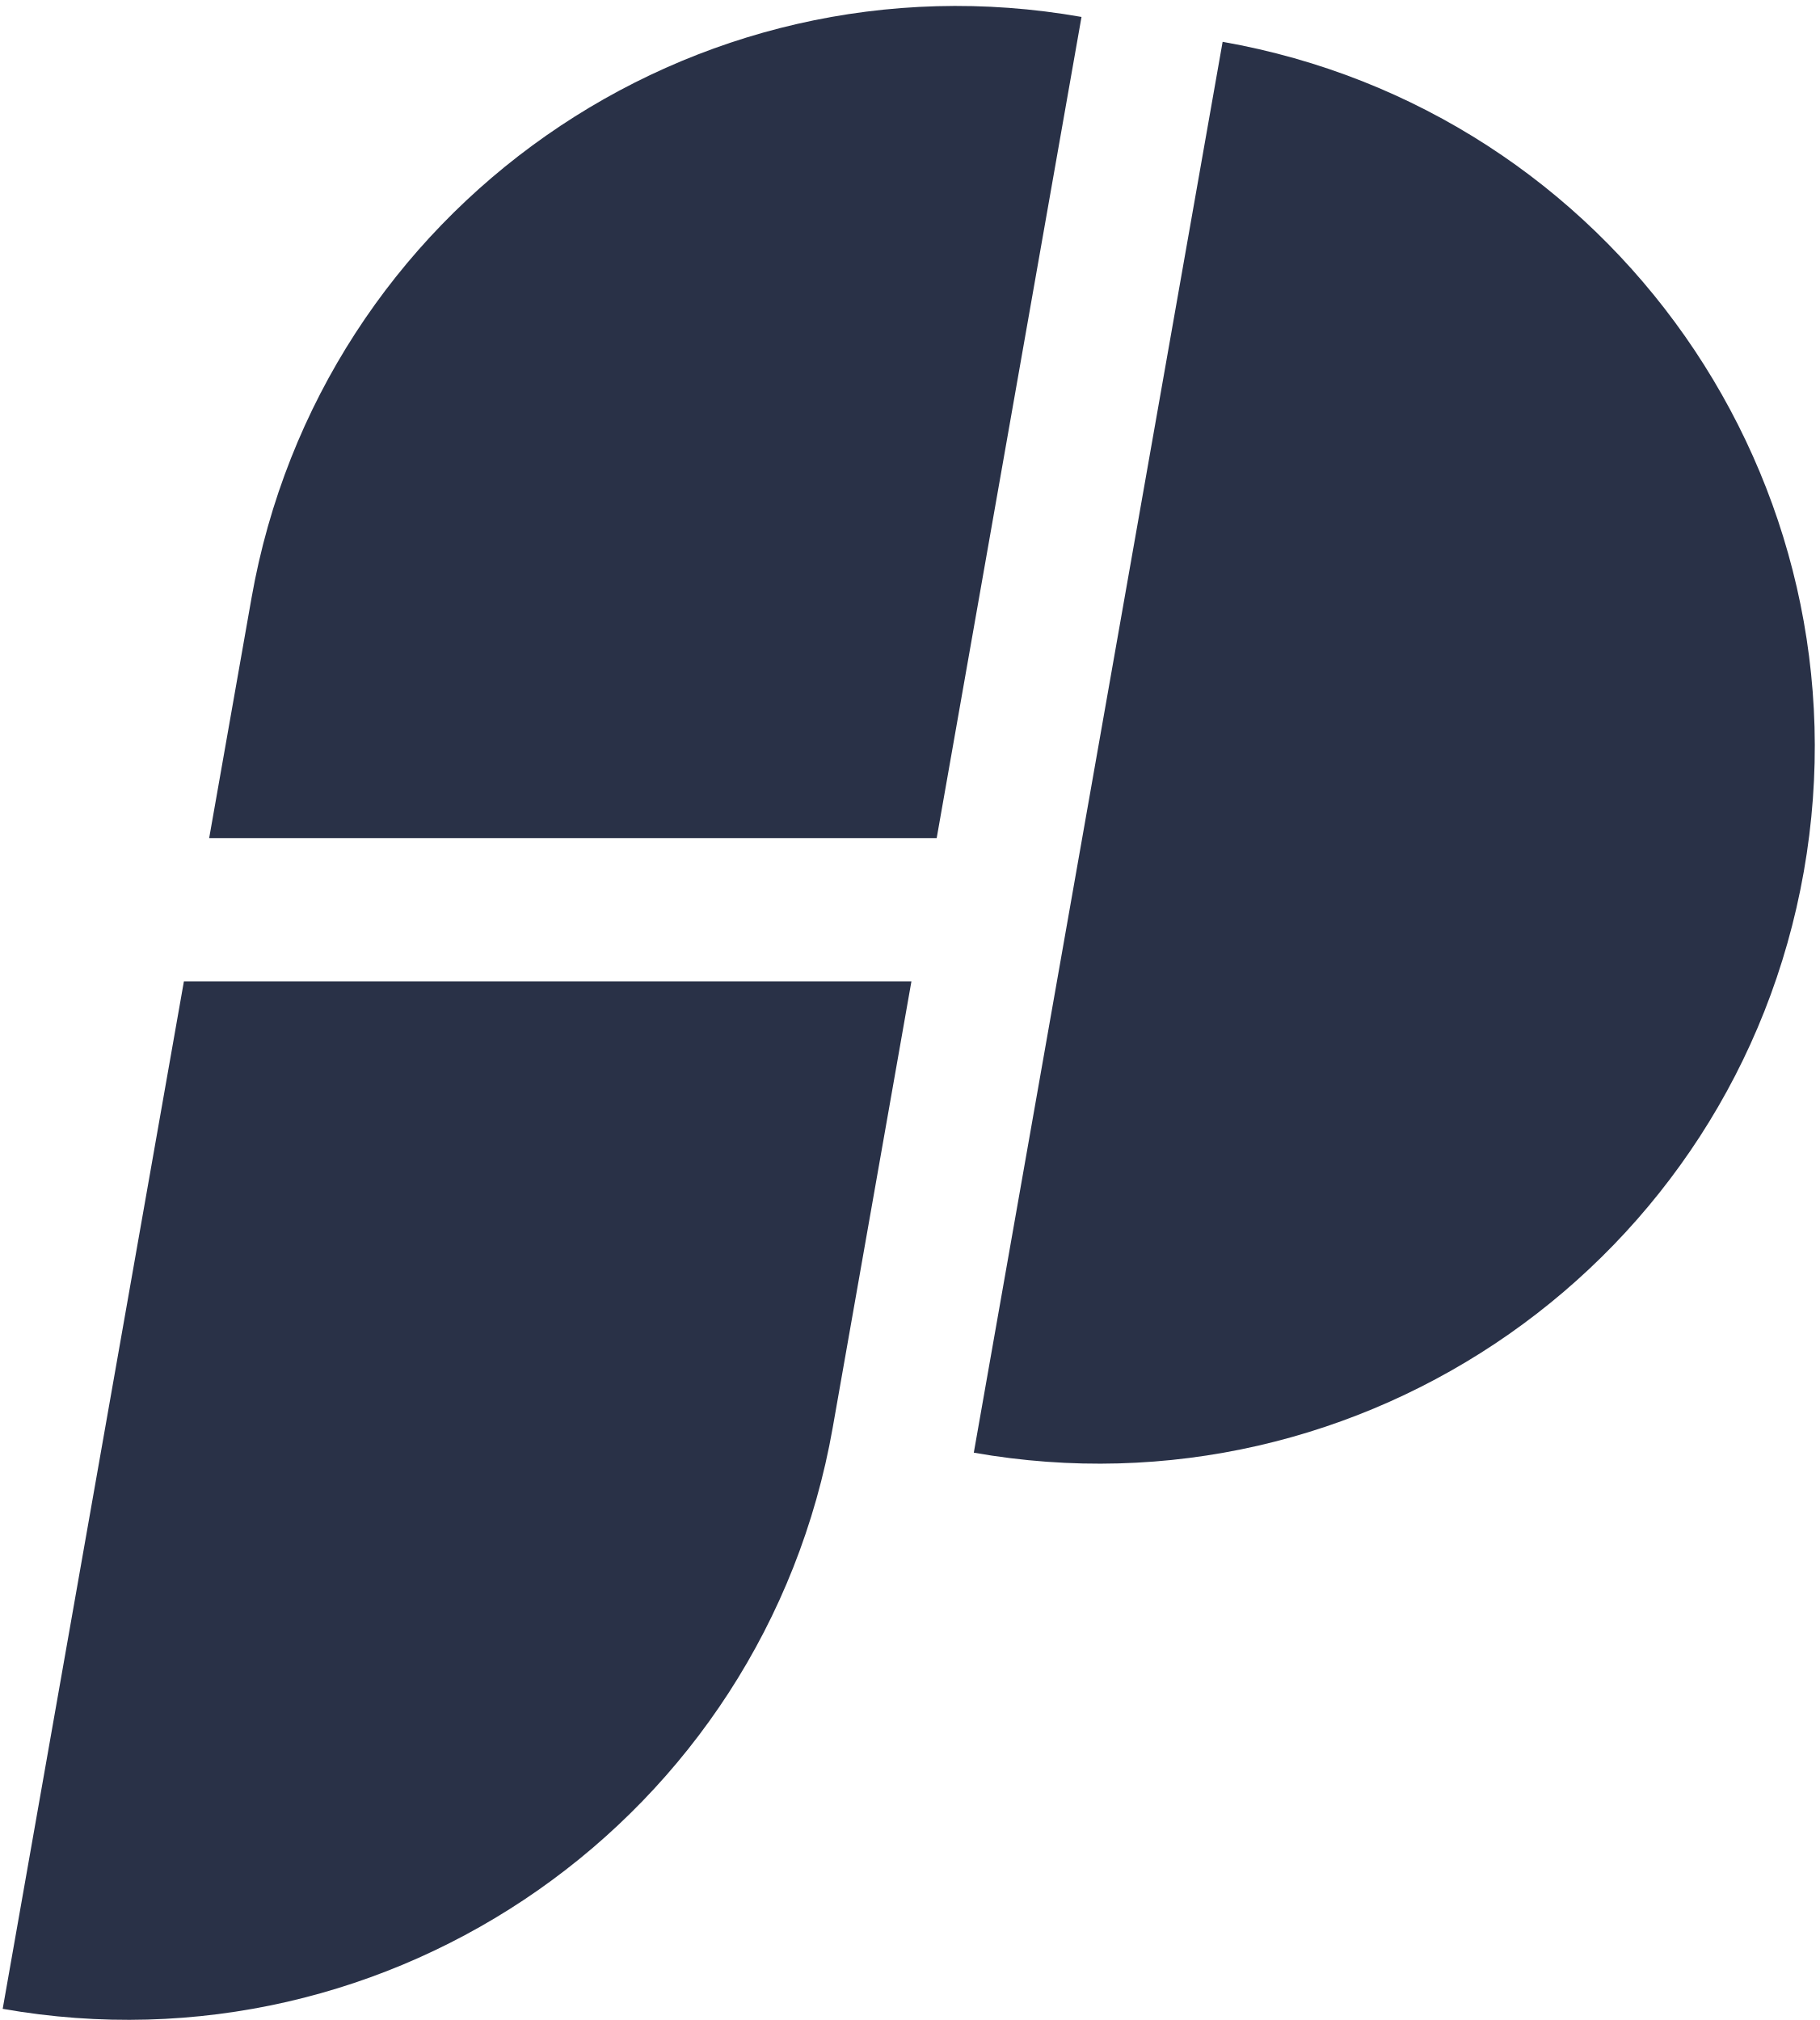
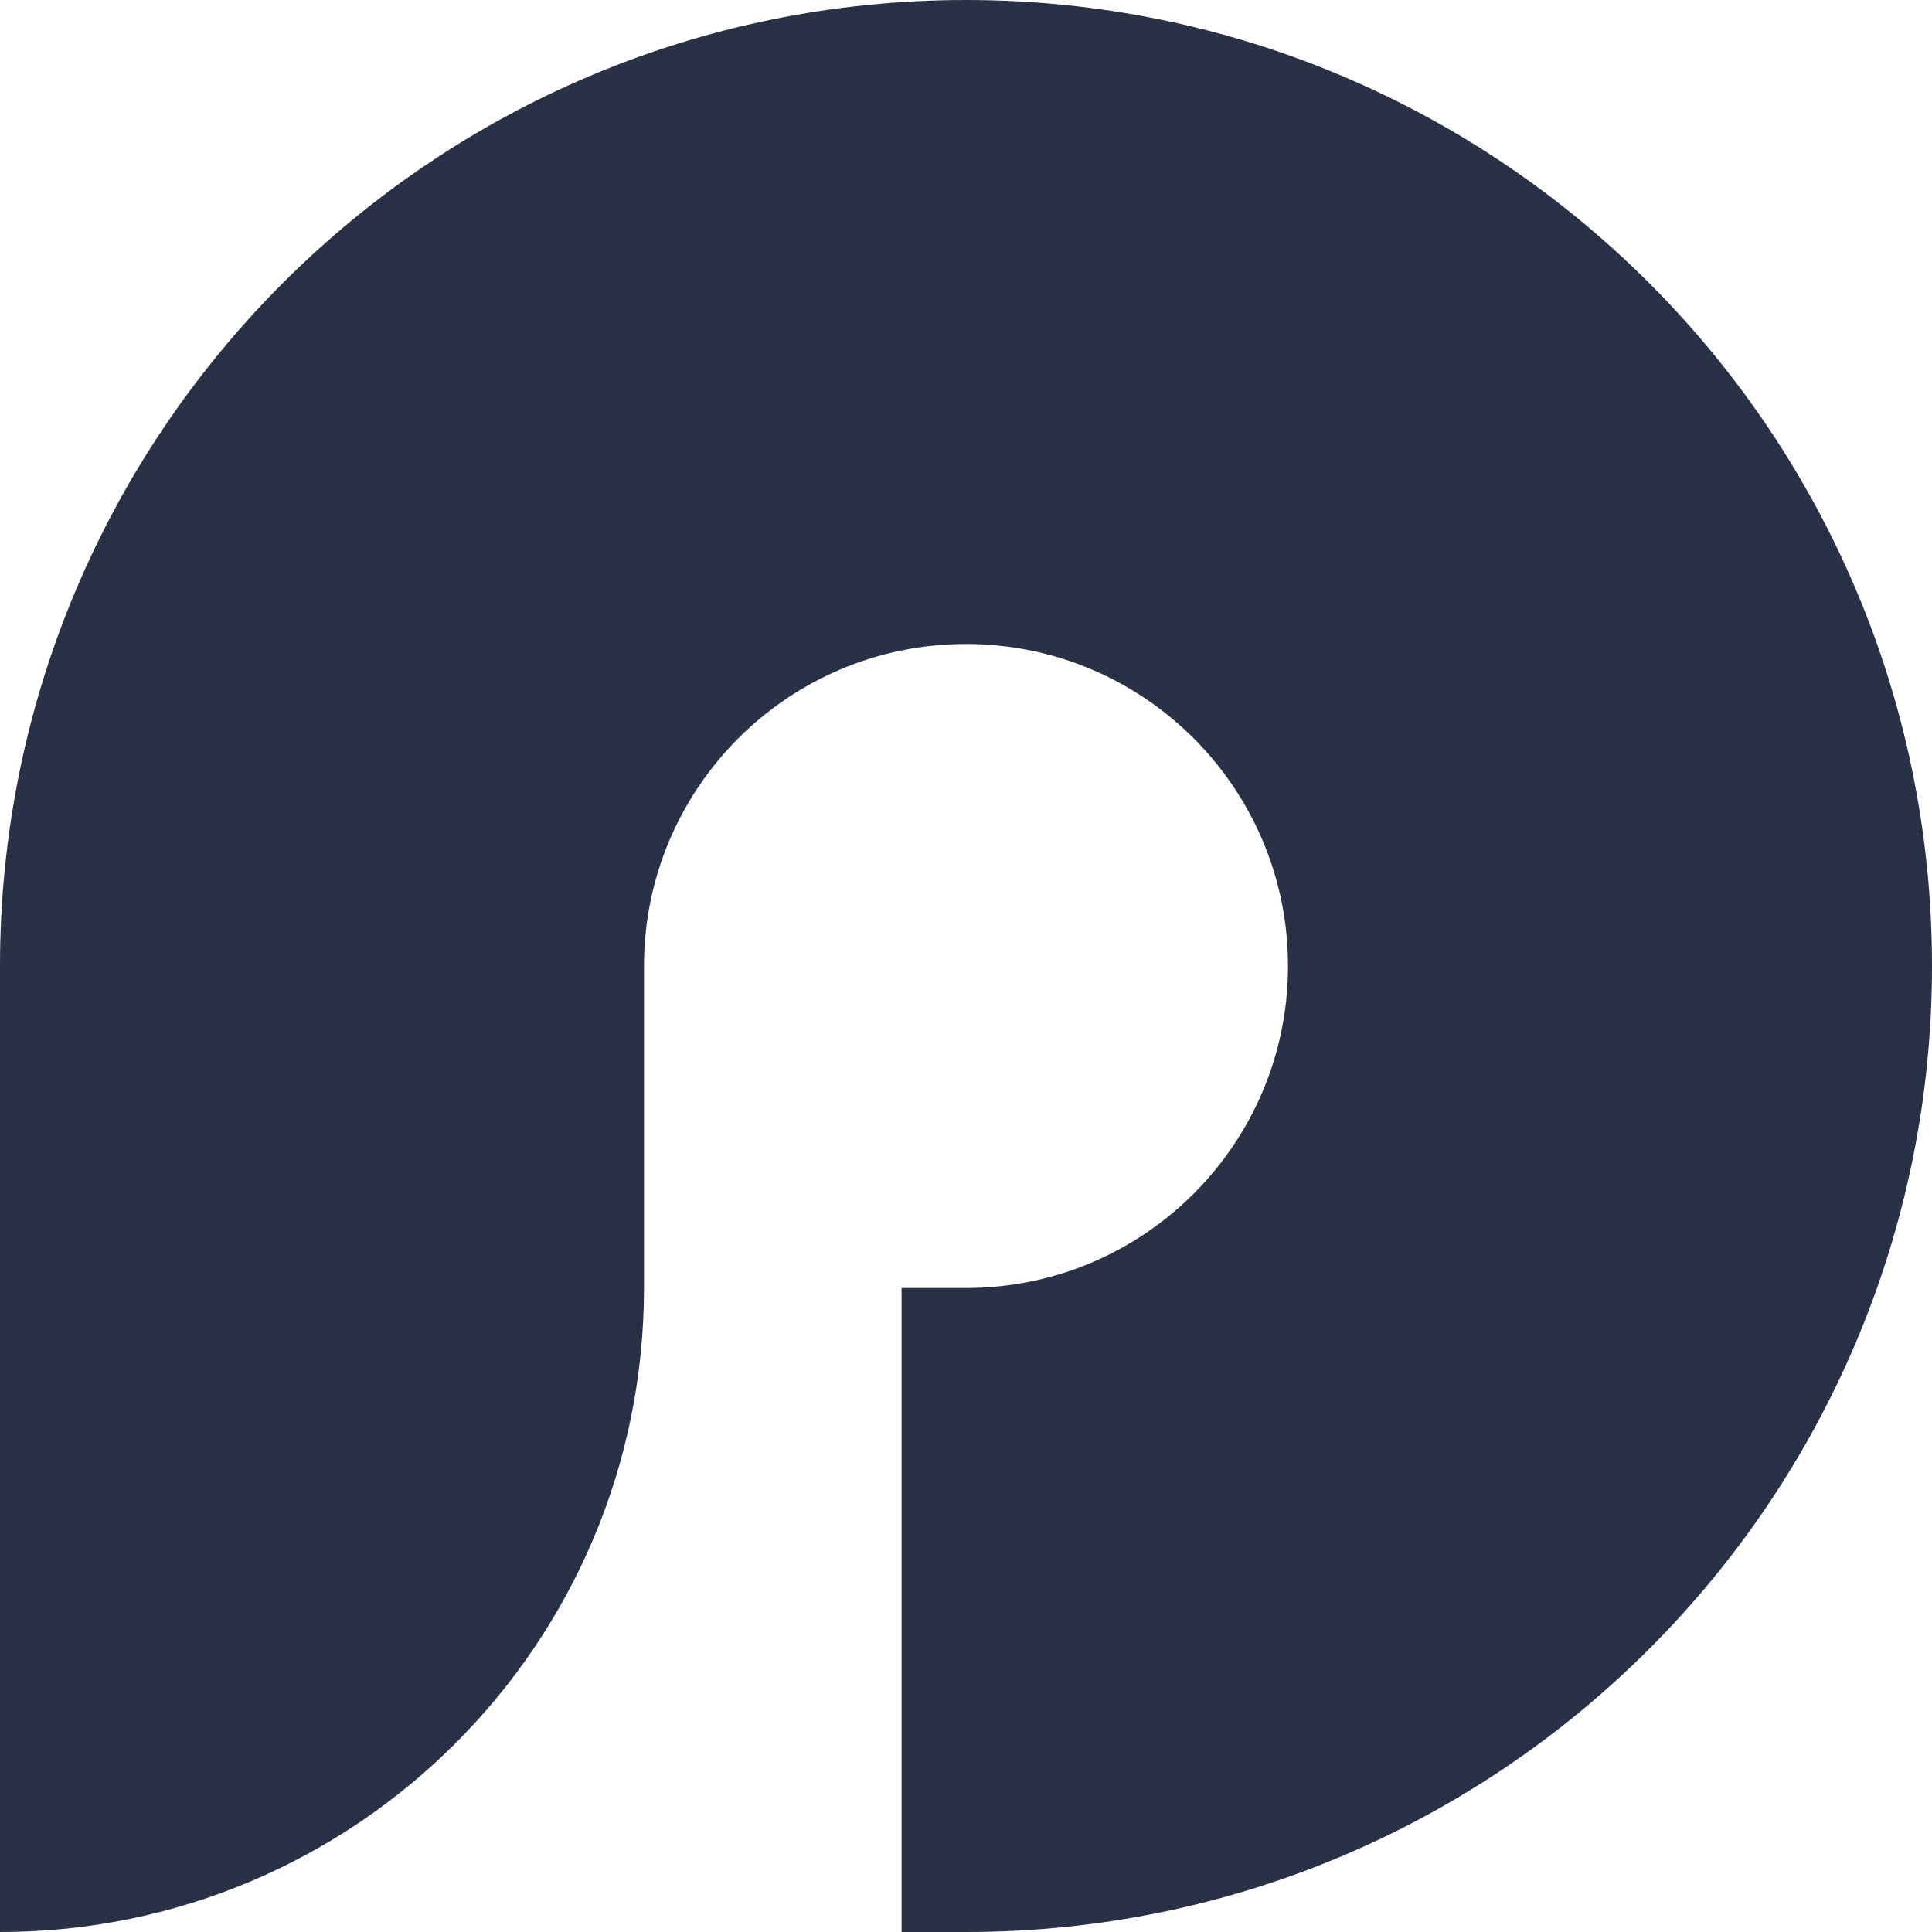
- <svg xmlns="http://www.w3.org/2000/svg" width="254" height="282" viewBox="0 0 254 282" fill="none">
-   <path fill-rule="evenodd" clip-rule="evenodd" d="M35.106 83.481C44.696 29.091 96.562 -7.226 150.951 2.365L130.738 117H29.195L35.106 83.481L35.106 83.481ZM25.669 137L0.376 280.442C54.765 290.033 106.631 253.716 116.222 199.326L116.222 199.326L127.212 137H25.669ZM251.764 121.683C261.354 67.294 225.037 15.428 170.648 5.838L135.918 202.799C190.307 212.39 242.173 176.073 251.764 121.683Z" fill="#293147" />
+ <svg xmlns="http://www.w3.org/2000/svg" width="300" height="300" viewBox="0 0 300 300" fill="none">
+   <path fill-rule="evenodd" clip-rule="evenodd" d="M150 300C232.843 300 300 232.843 300 150C300 67.157 232.843 0 150 0C67.157 0 0 67.157 0 150V200V300C55.228 300 100 255.229 100 200V150C100 122.386 122.386 100 150 100C177.614 100 200 122.386 200 150C200 177.614 177.614 200 150 200H140V300H150Z" fill="#293147" />
</svg>
